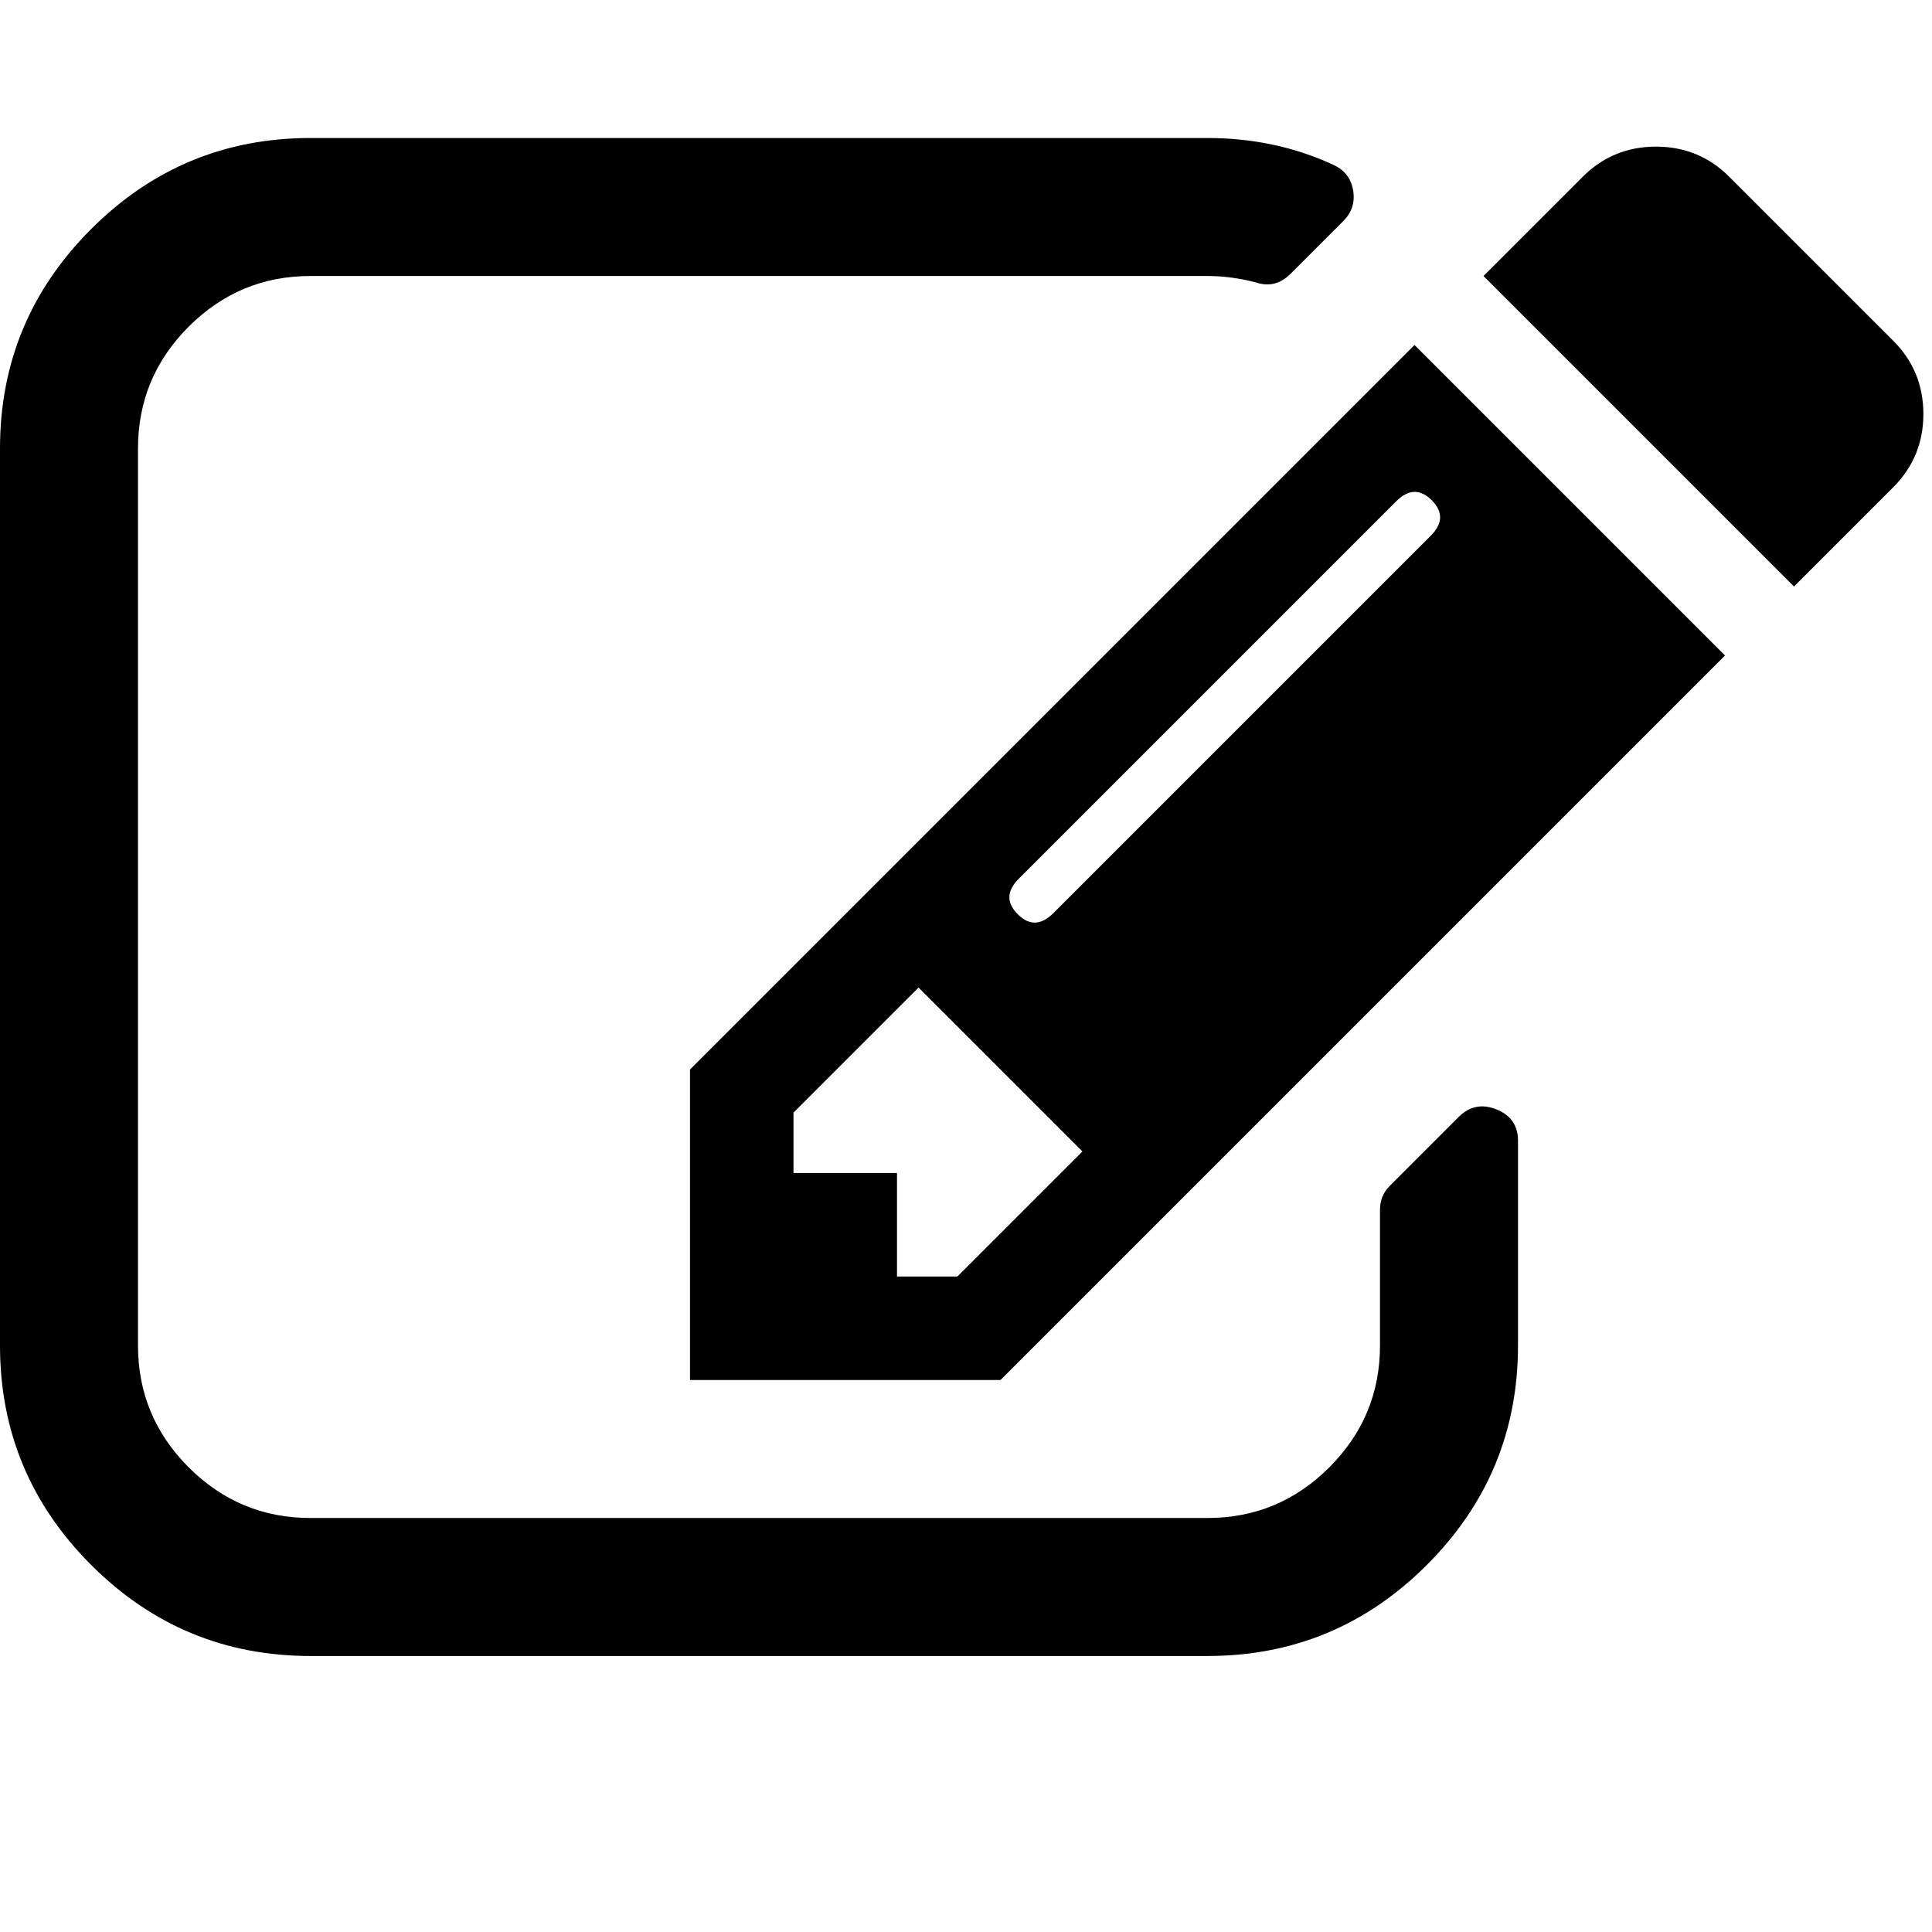
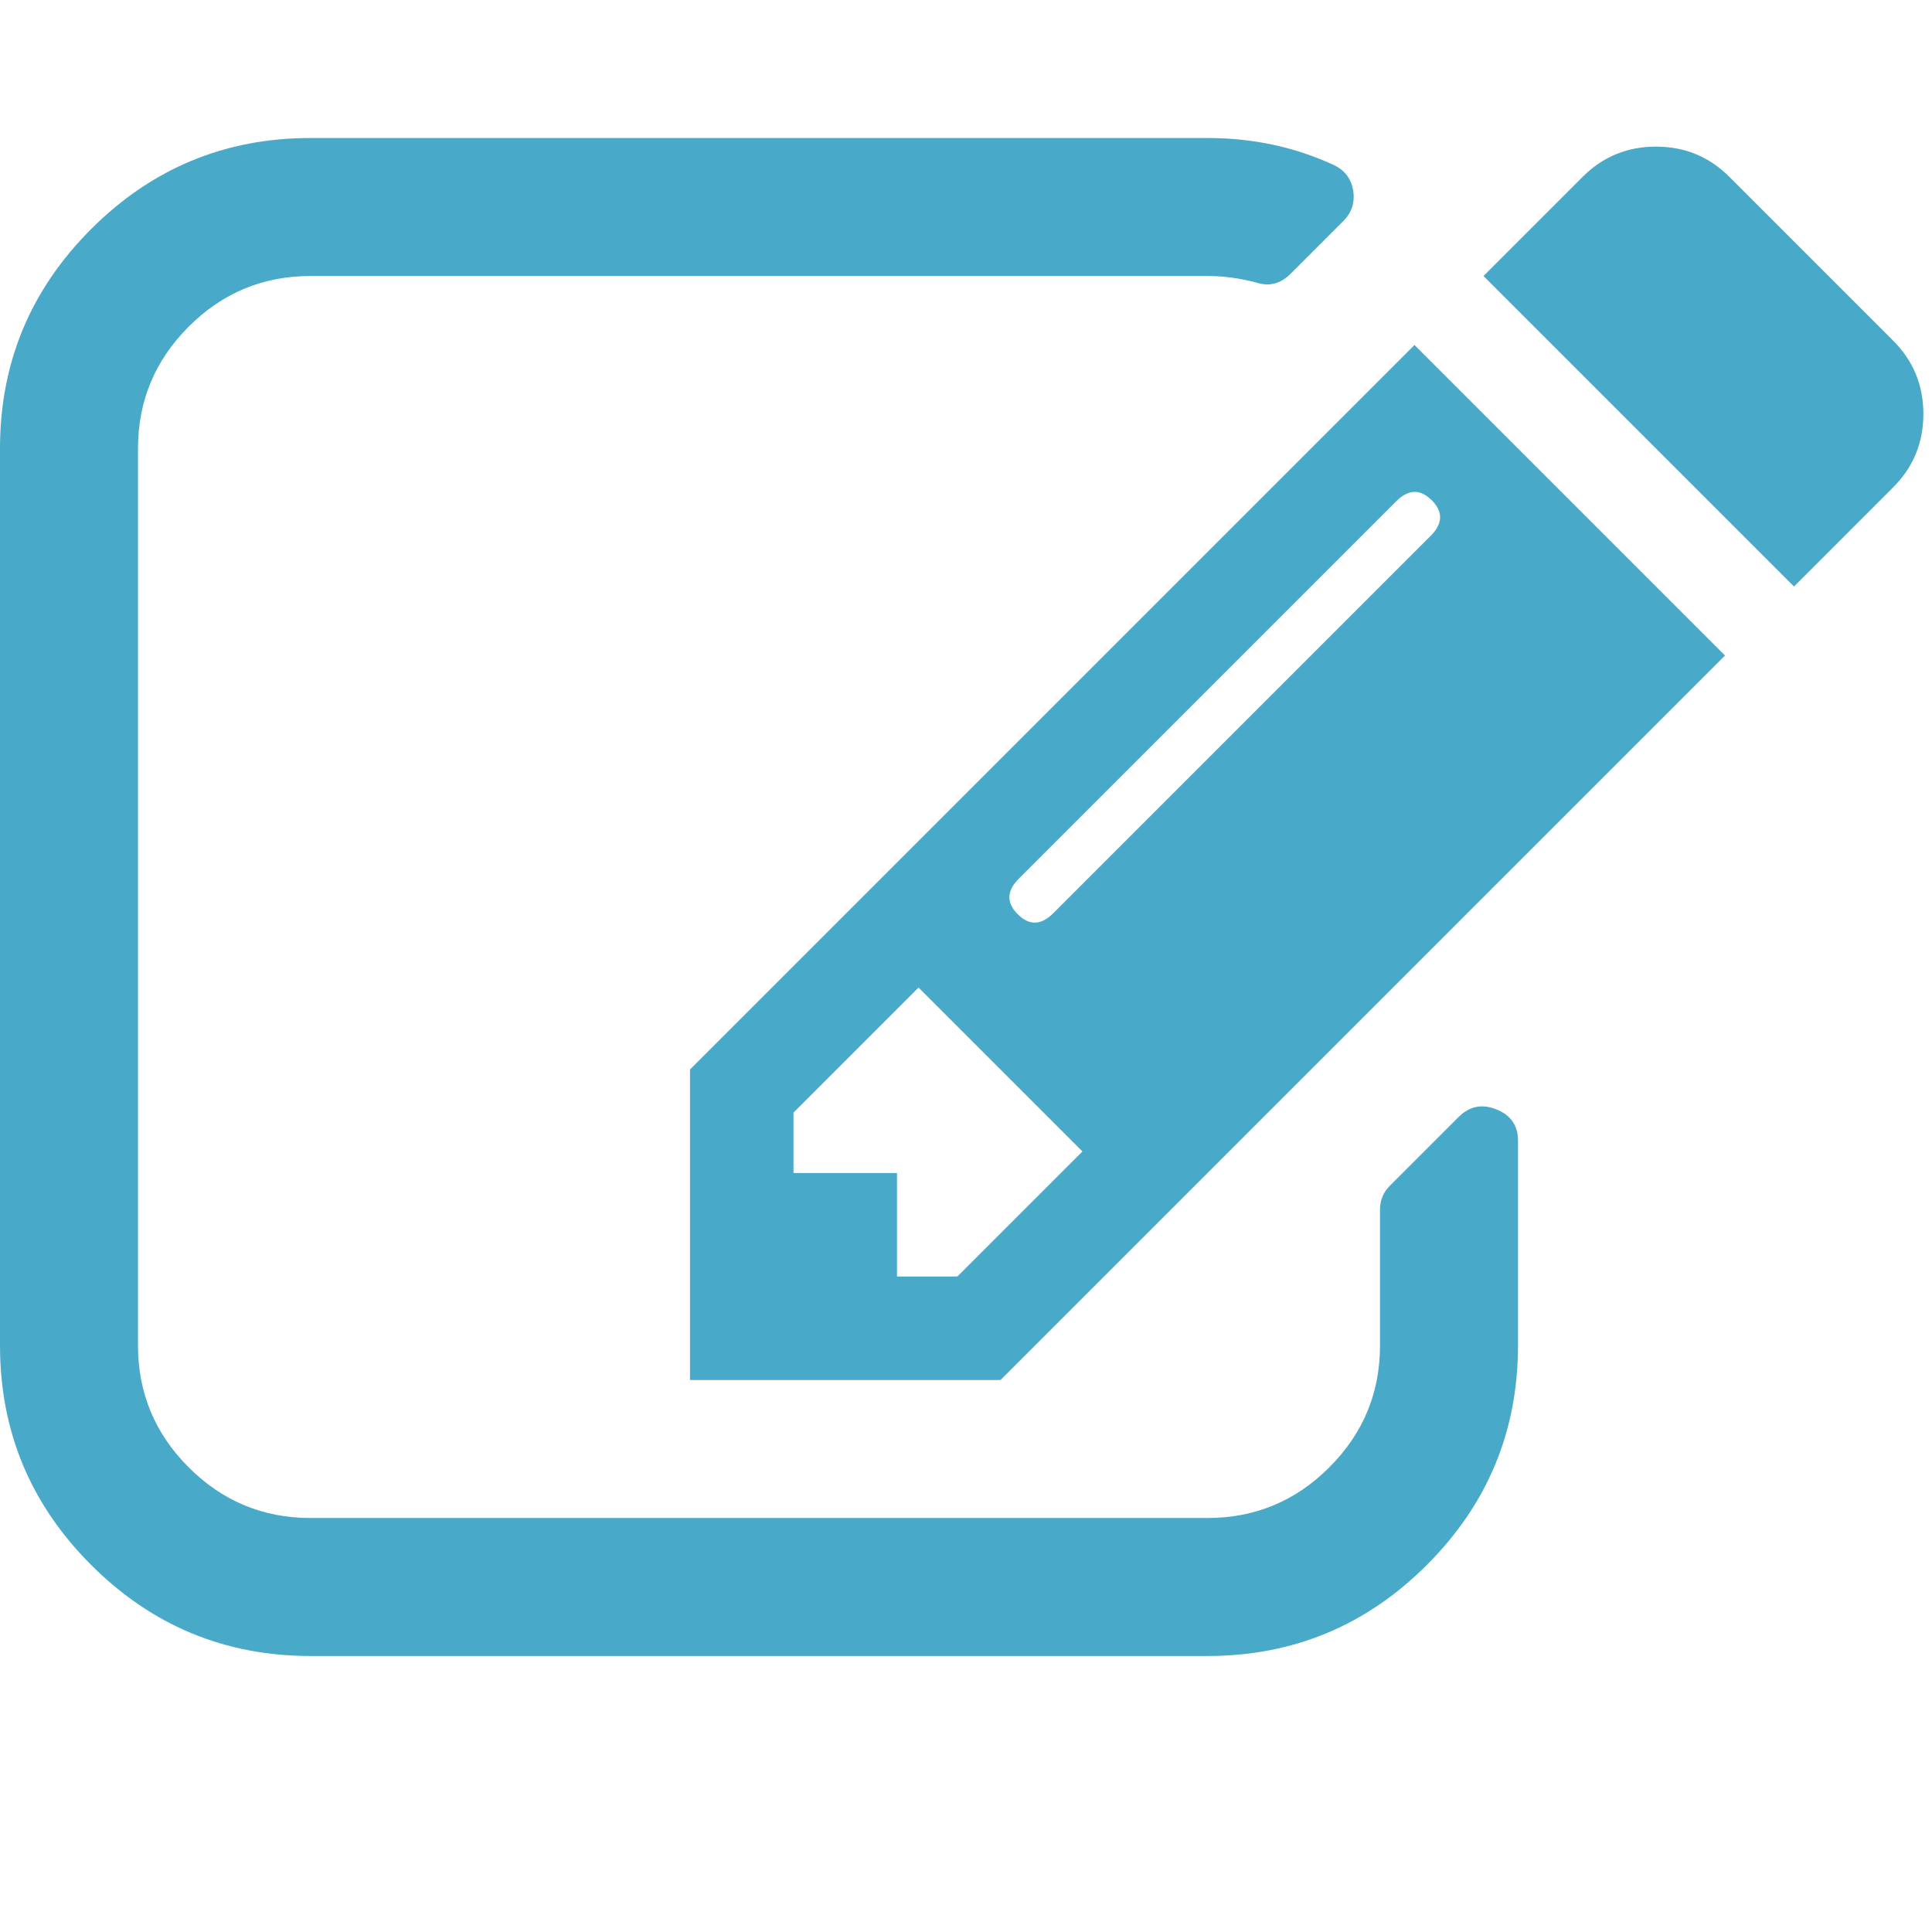
- <svg xmlns="http://www.w3.org/2000/svg" width="20" height="20" viewBox="0 0 1792 1792" fill="#000000">
+ <svg xmlns="http://www.w3.org/2000/svg" width="20" height="20" viewBox="0 0 1792 1792" fill="#49a9c9">
  <path d="M888 1184l116-116-152-152-116 116v56h96v96h56zm440-720q-16-16-33 1l-350 350q-17 17-1 33t33-1l350-350q17-17 1-33zm80 594v190q0 119-84.5 203.5t-203.5 84.5h-832q-119 0-203.5-84.5t-84.5-203.5v-832q0-119 84.5-203.5t203.5-84.5h832q63 0 117 25 15 7 18 23 3 17-9 29l-49 49q-14 14-32 8-23-6-45-6h-832q-66 0-113 47t-47 113v832q0 66 47 113t113 47h832q66 0 113-47t47-113v-126q0-13 9-22l64-64q15-15 35-7t20 29zm-96-738l288 288-672 672h-288v-288zm444 132l-92 92-288-288 92-92q28-28 68-28t68 28l152 152q28 28 28 68t-28 68z" />
</svg>
